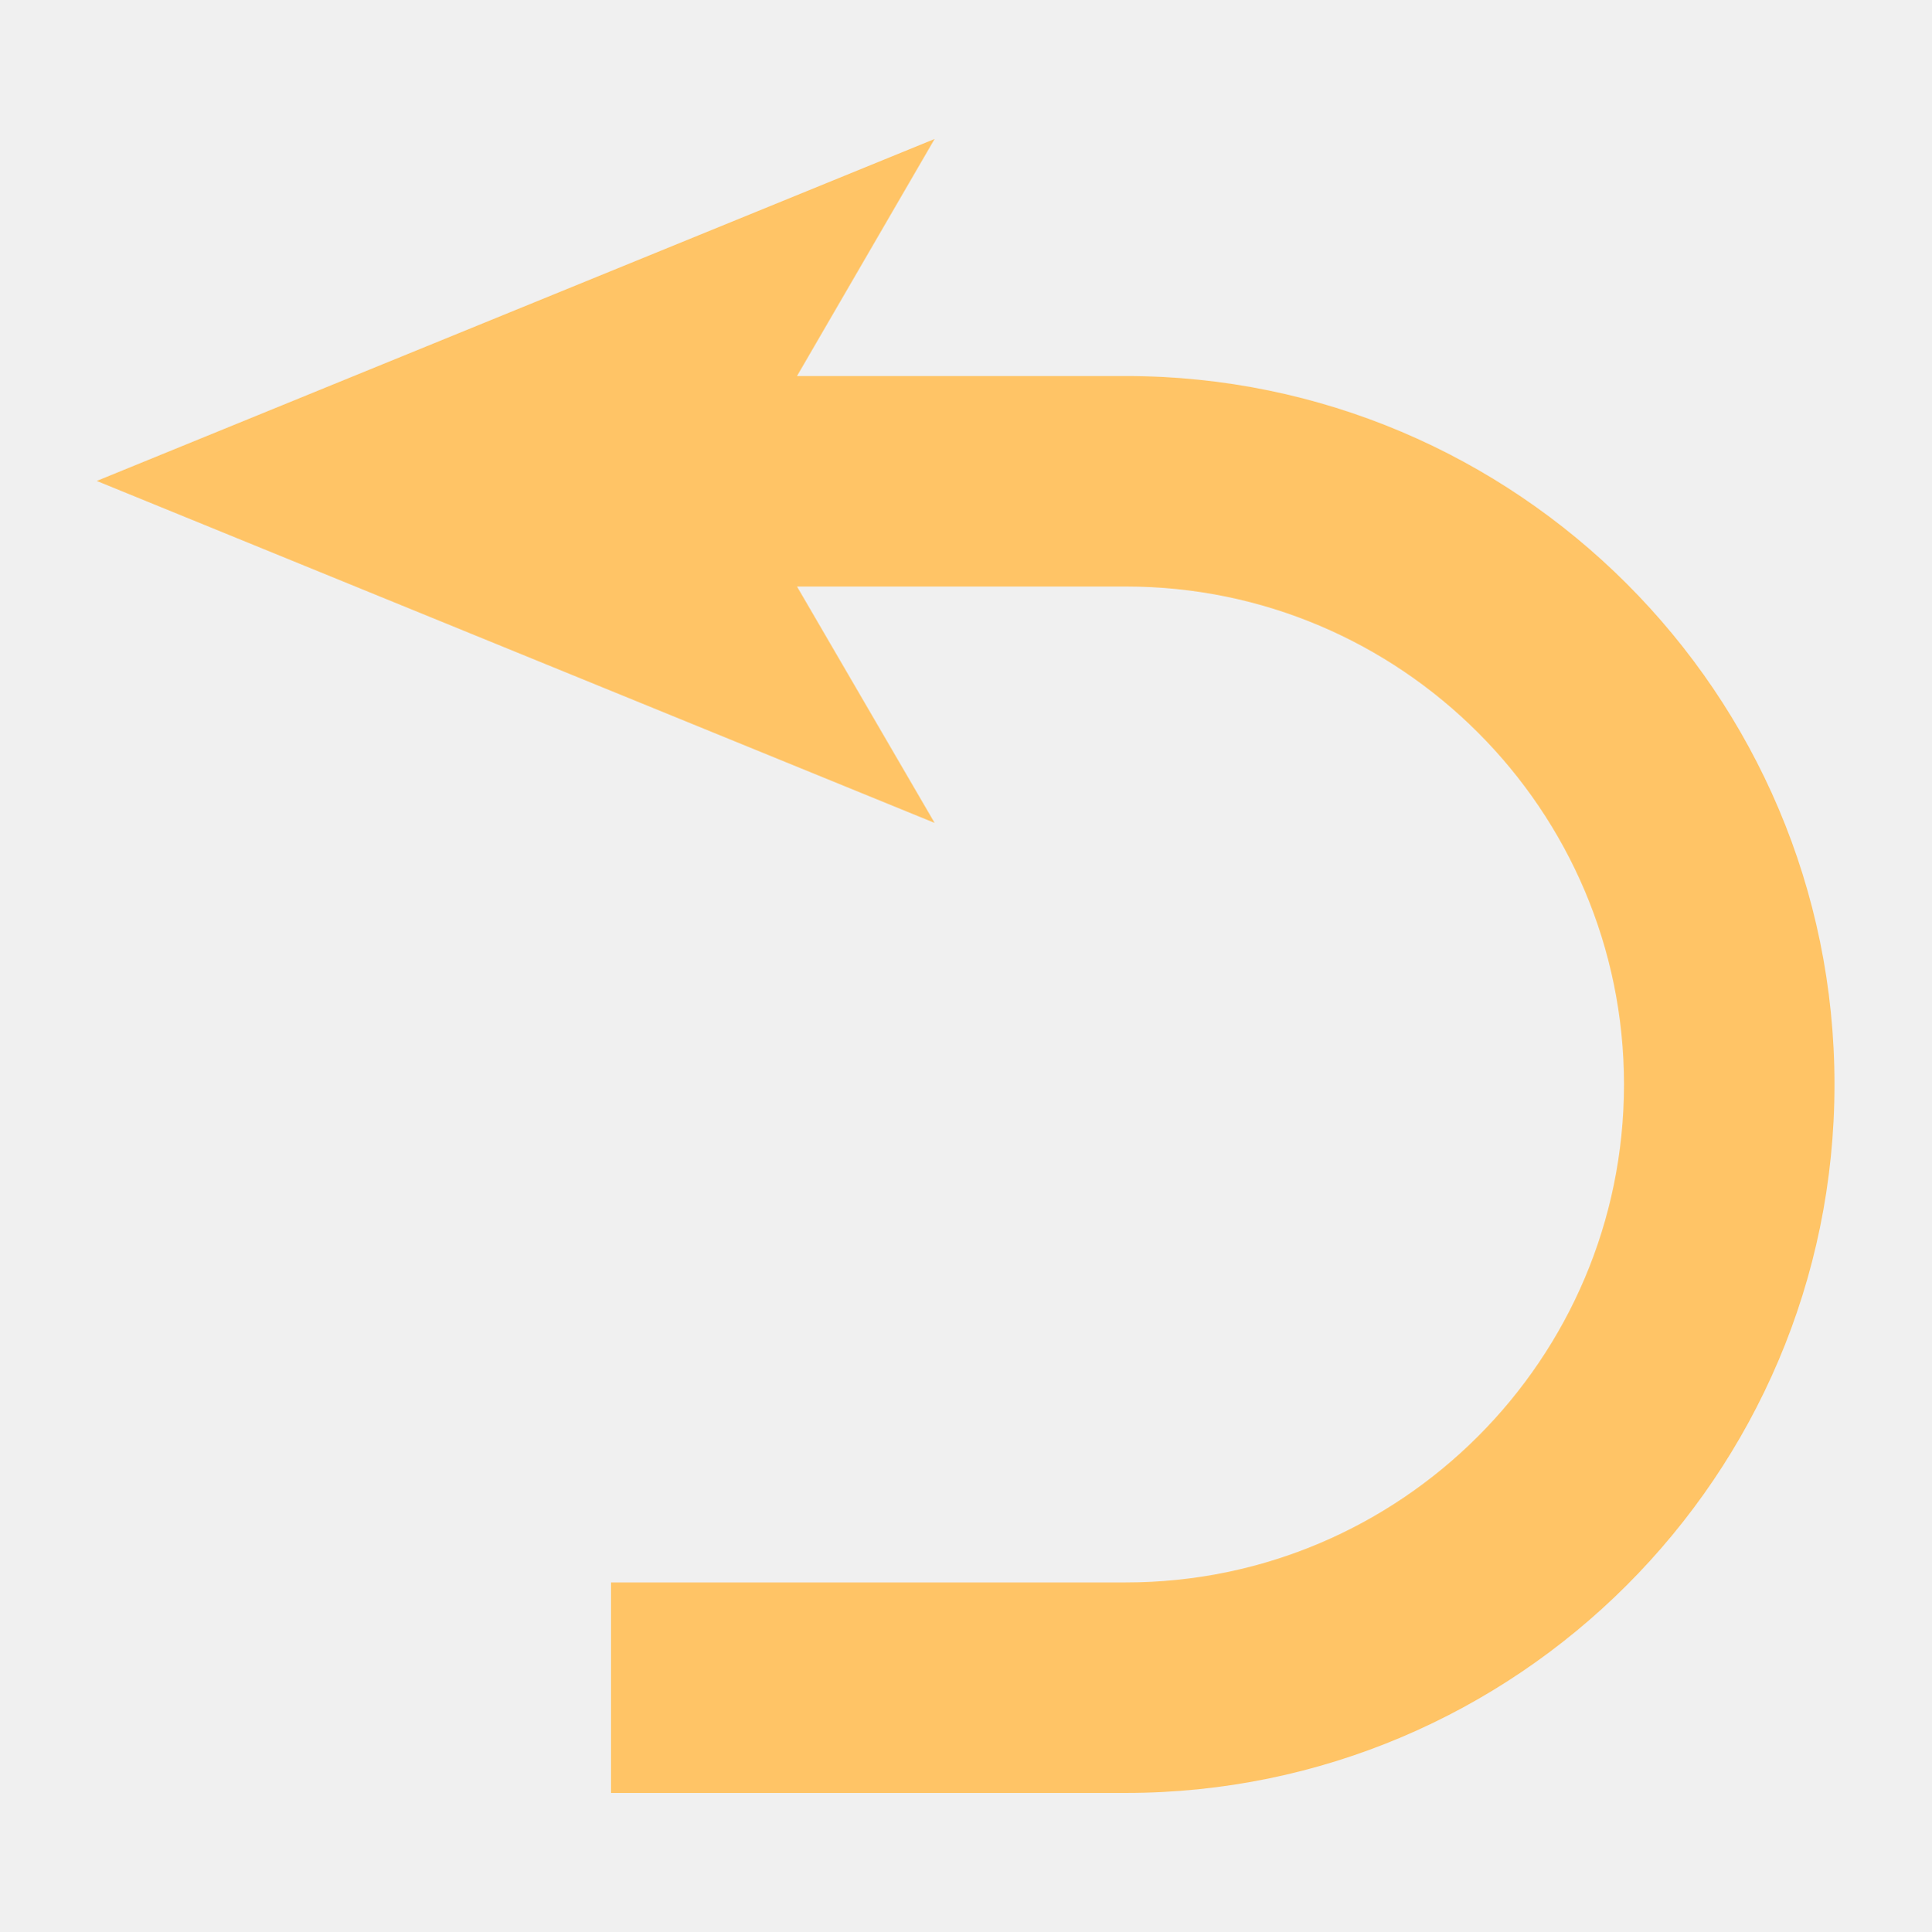
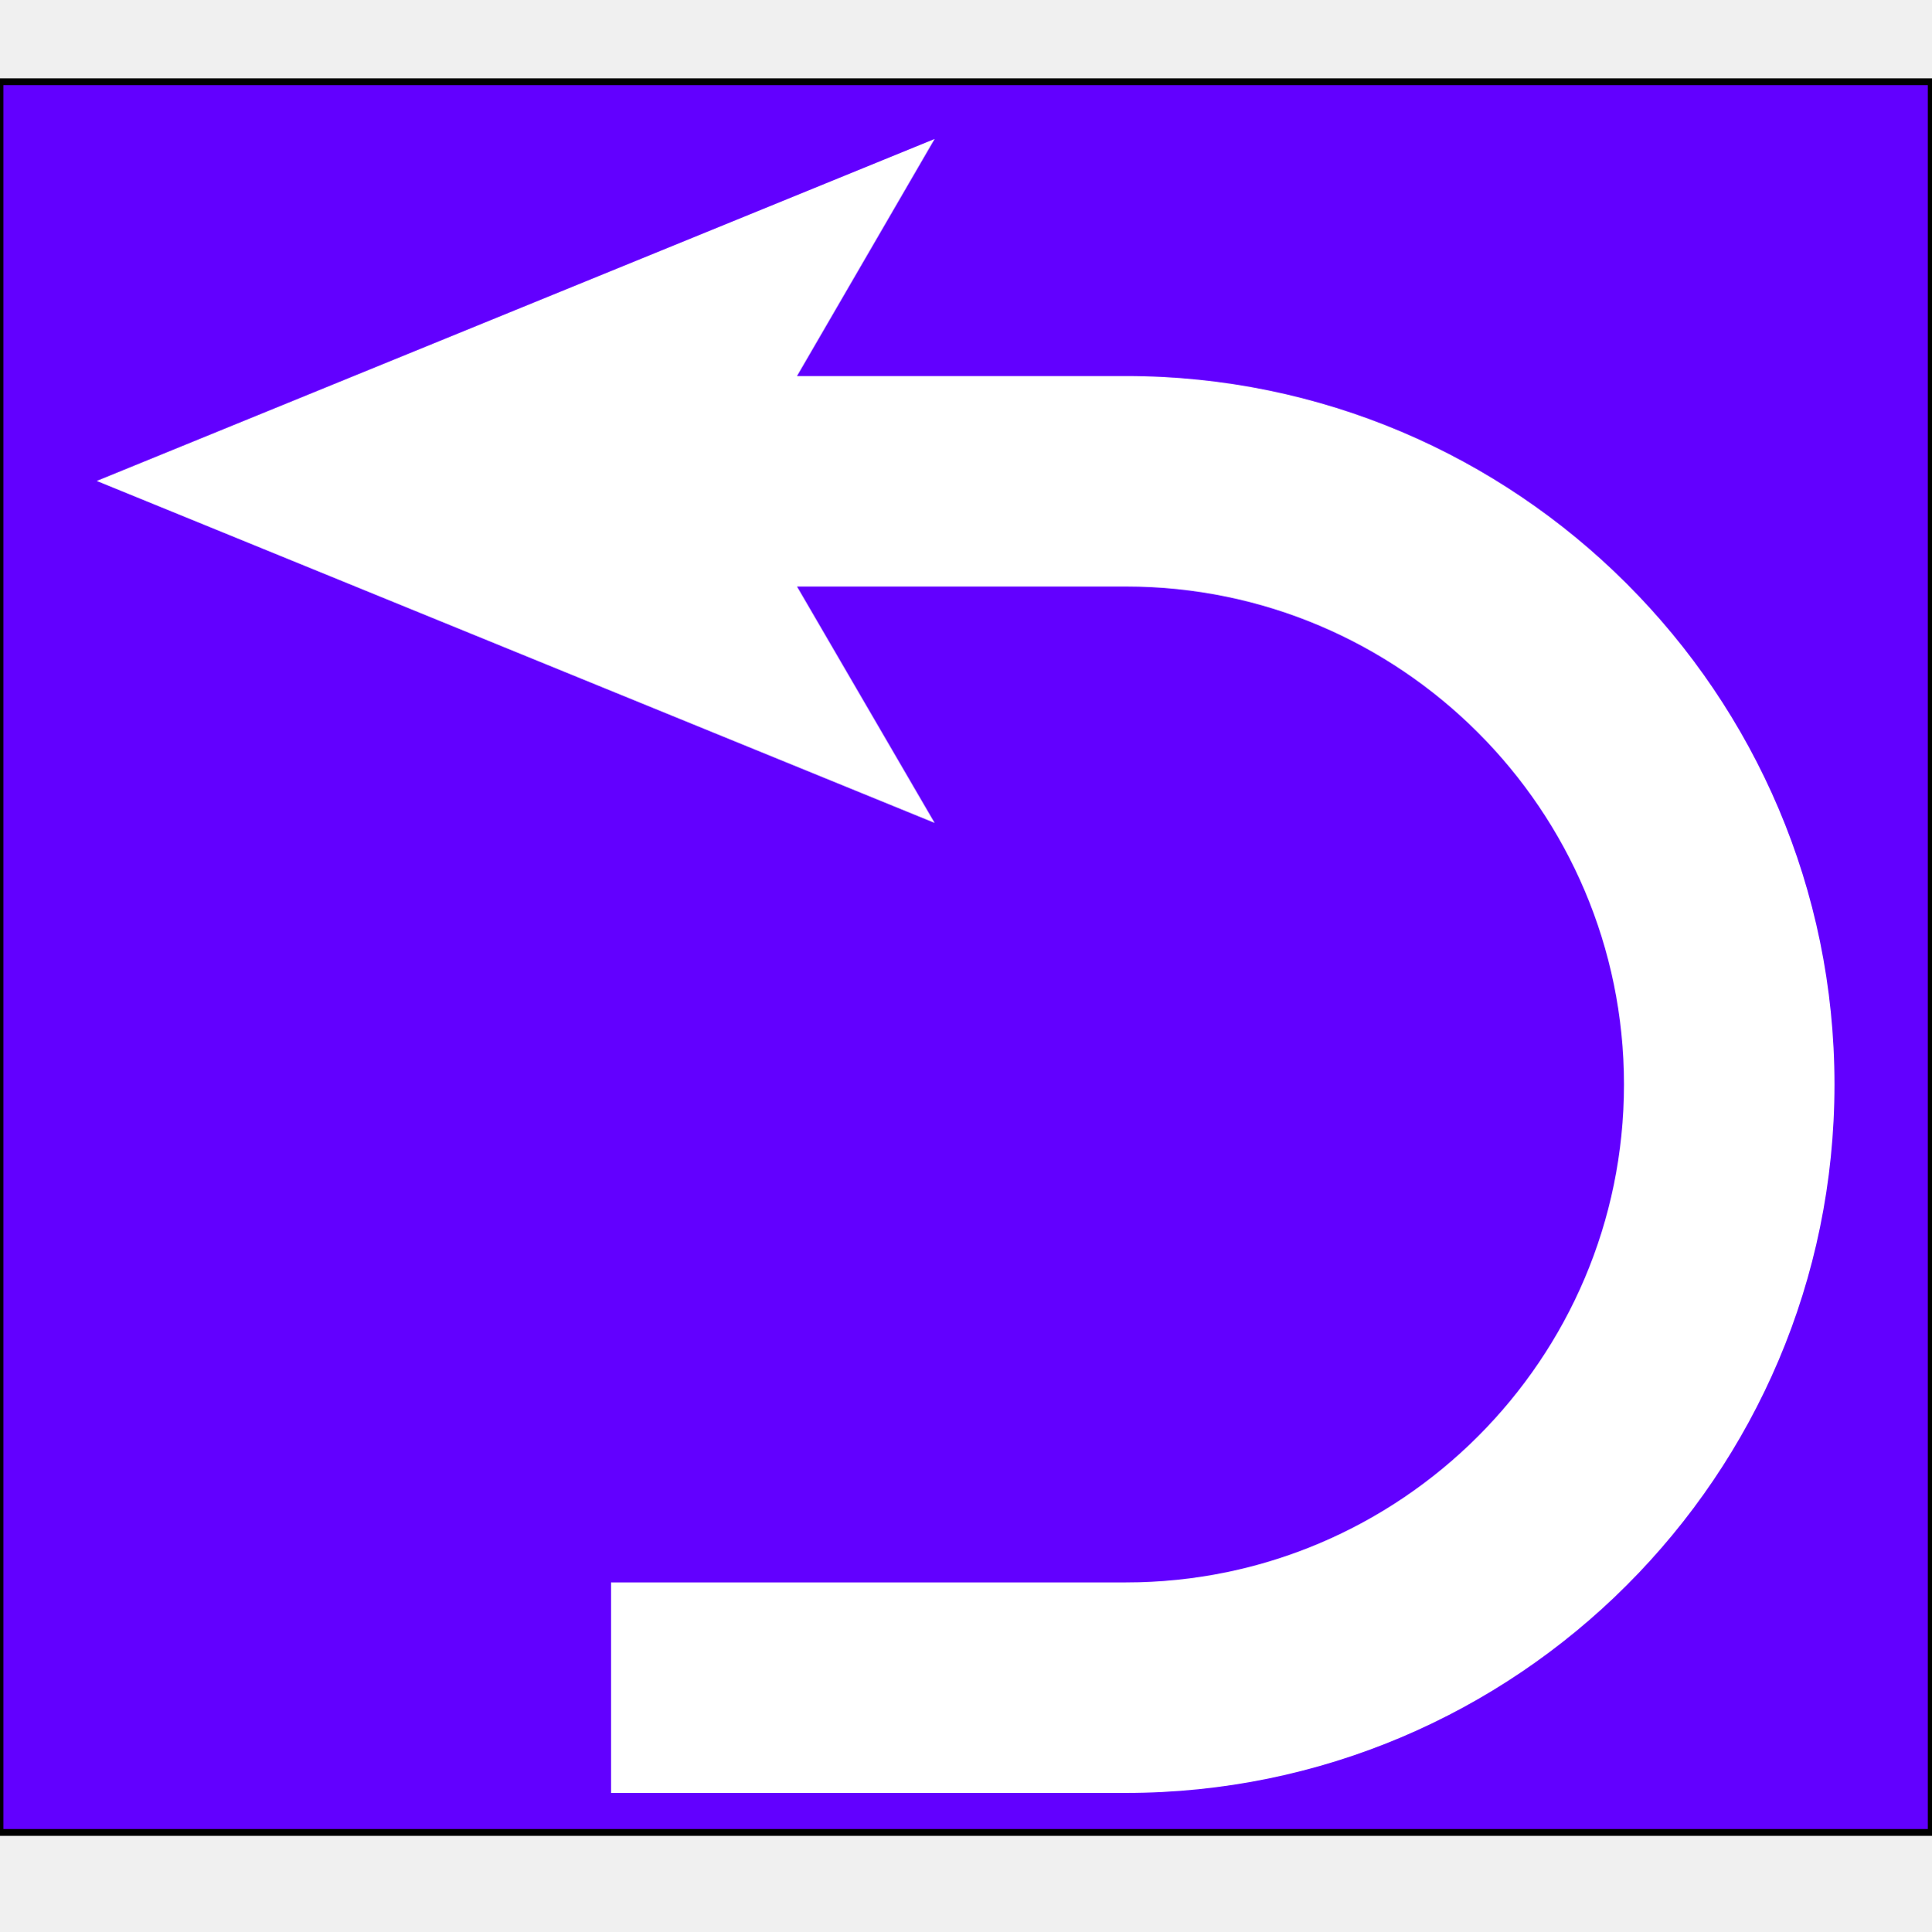
<svg xmlns="http://www.w3.org/2000/svg" version="1.1" id="レイヤー_1" x="0px" y="0px" viewBox="0 0 283.5 283.5" style="enable-background:new 0 0 283.5 283.5;" xml:space="preserve">
  <style type="text/css">
- 	.st0{fill:#FFC466;}
+ 	.st0{fill:#6200FF;stroke:#000000;stroke-miterlimit:10;}
+ 	.st1{fill:#FFFFFF;}
</style>
-   <g id="レイヤー_2_00000109735725947914071860000017383316297883071666_">
+   <g id="レイヤー_2_00000015347213175345646220000007106172342993431183_">
</g>
-   <g id="レイヤー_1_00000067207880357963898210000012605762458716445361_">
-     <path class="st0" d="M165.3,55.2H117l20.2-34.8l-123,50.2l123,50.2L117,86.1h48.3c40.3,0,73.1,32.8,73.1,73.1s-32.8,73.1-73.1,73.1   H89.7v30.9h75.6c57.3,0,104-46.6,104-104C269.3,101.8,222.6,55.2,165.3,55.2z" />
+   <rect y="12" class="st0" width="283.5" height="257" />
+   <g id="レイヤー_1_00000027601478512077760500000000537095529459423368_">
+     <path class="st1" d="M165.3,55.2H117l20.2-34.8l-123,50.2l123,50.2L117,86.1h48.3c40.3,0,73.1,32.8,73.1,73.1s-32.8,73.1-73.1,73.1   H89.7v30.9h75.6c57.3,0,104-46.6,104-104C269.3,101.8,222.6,55.2,165.3,55.2z" />
  </g>
</svg>
